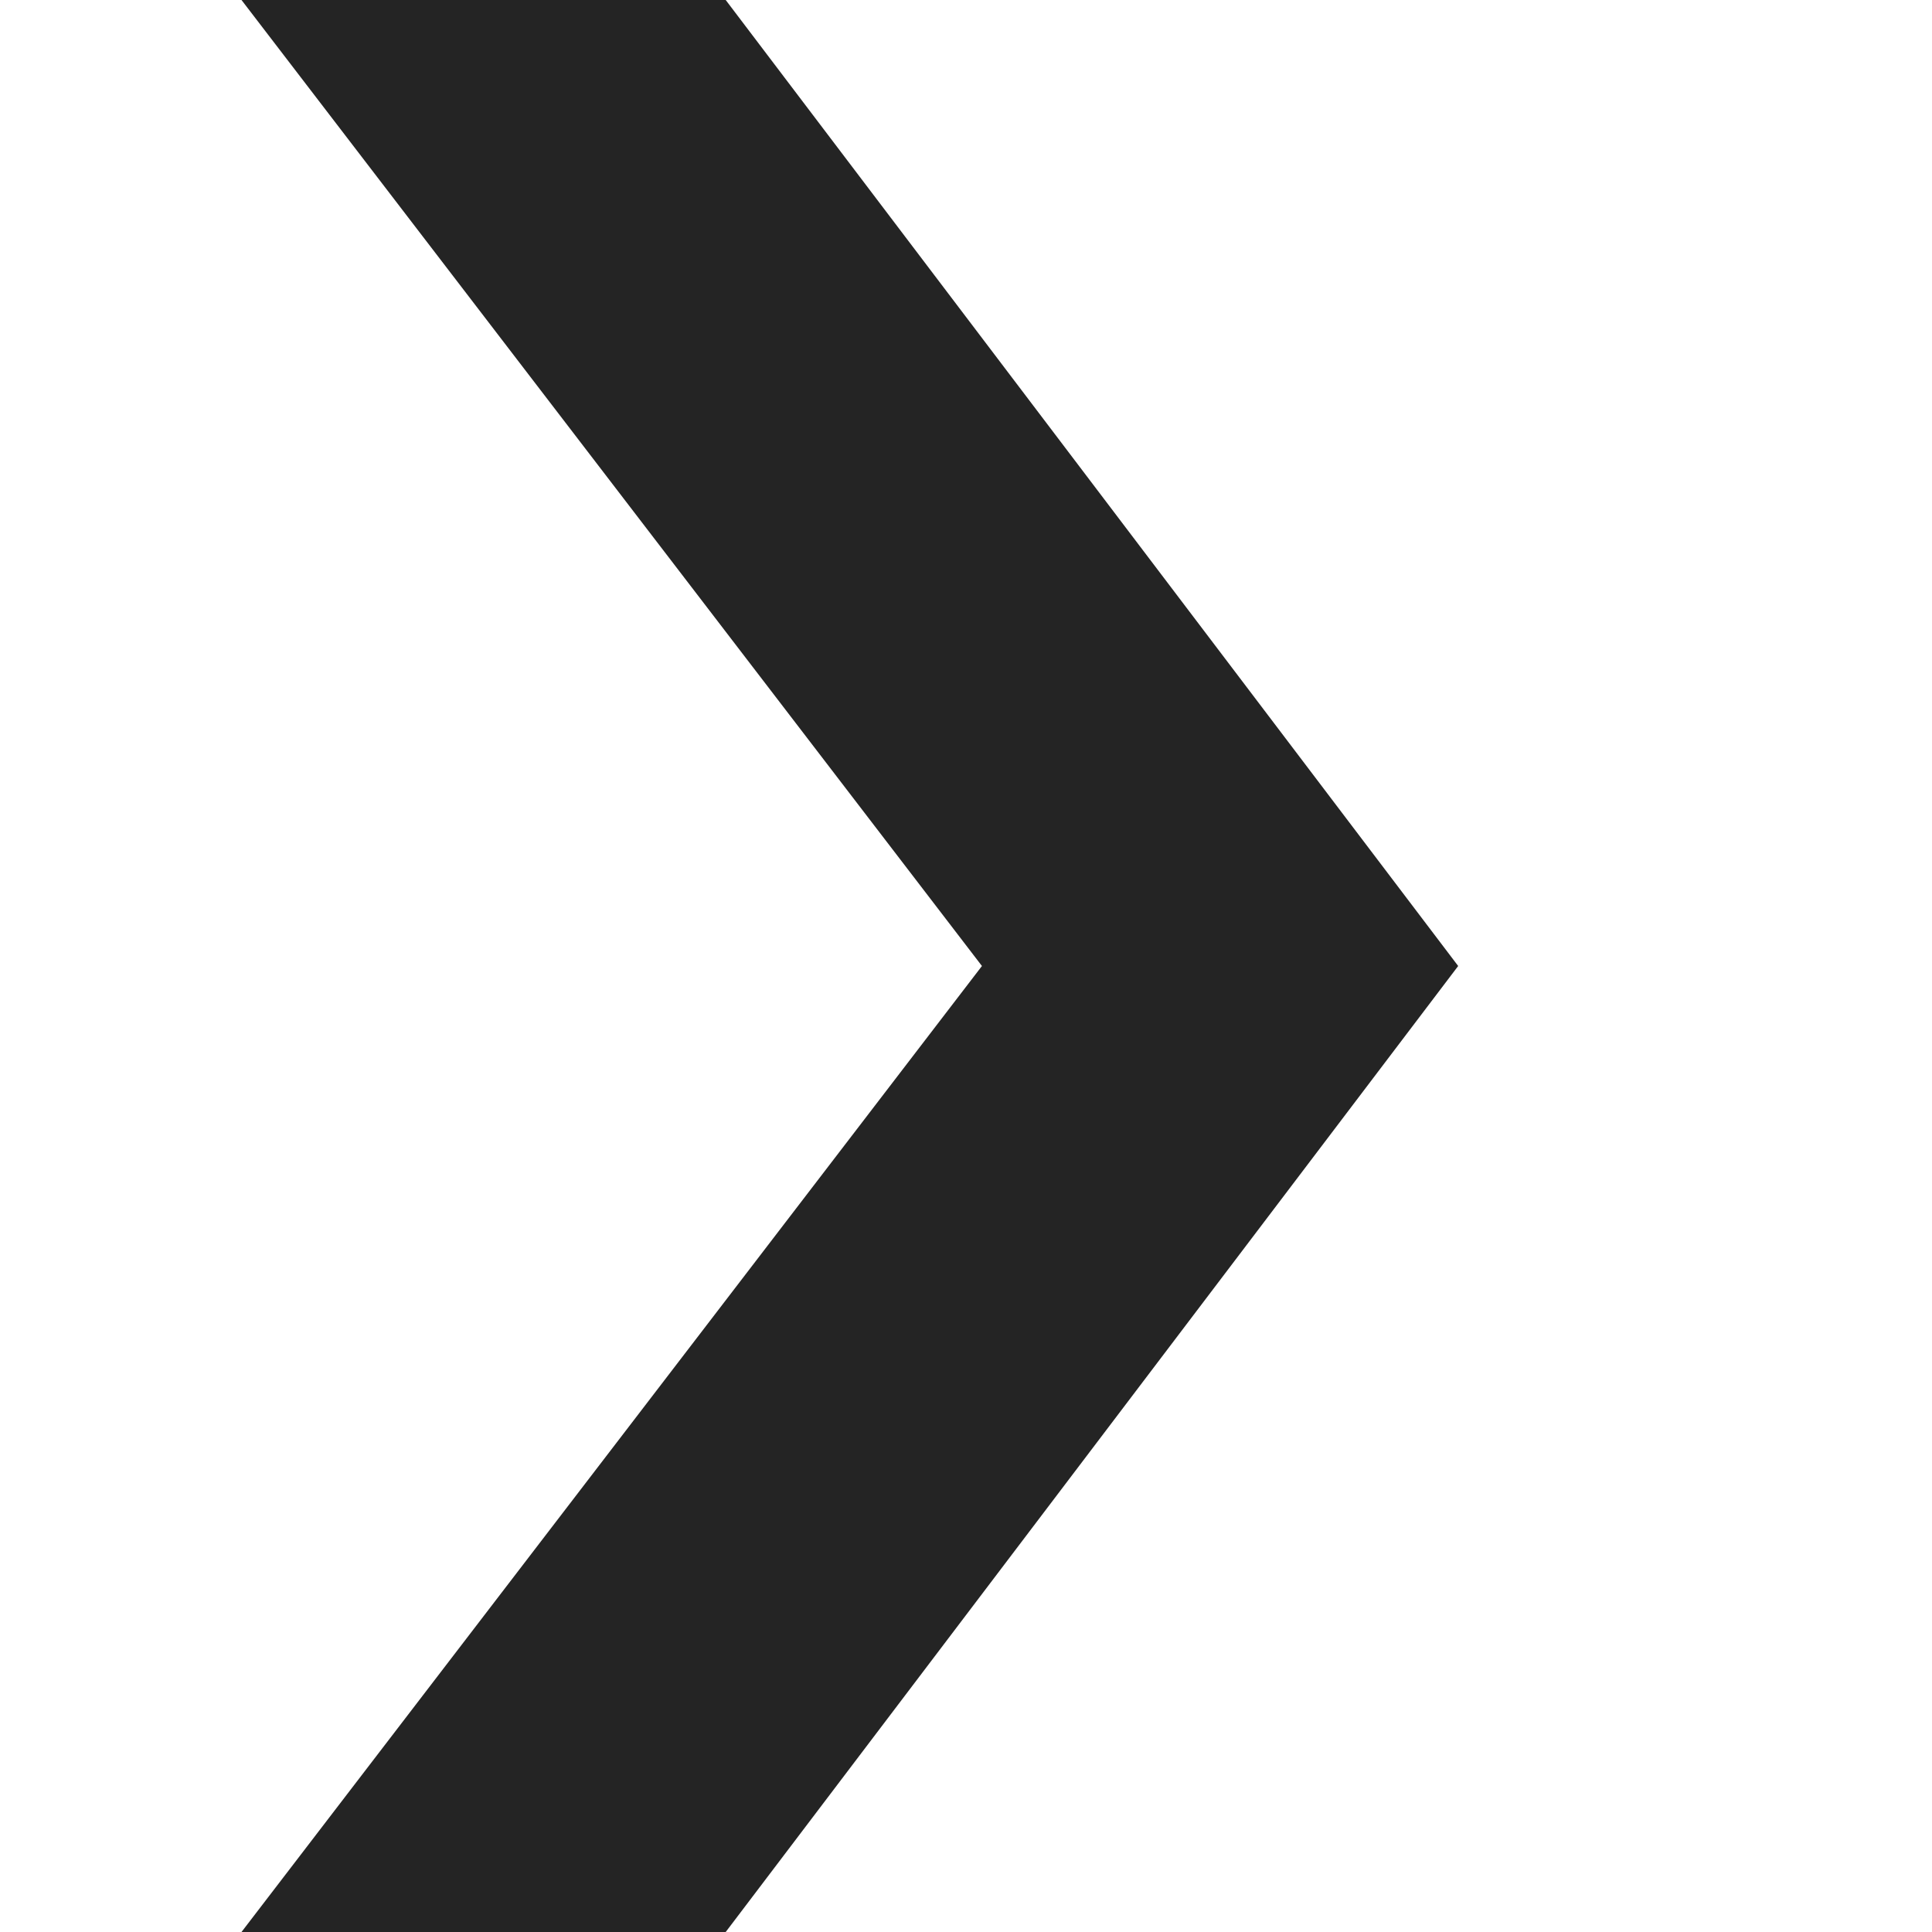
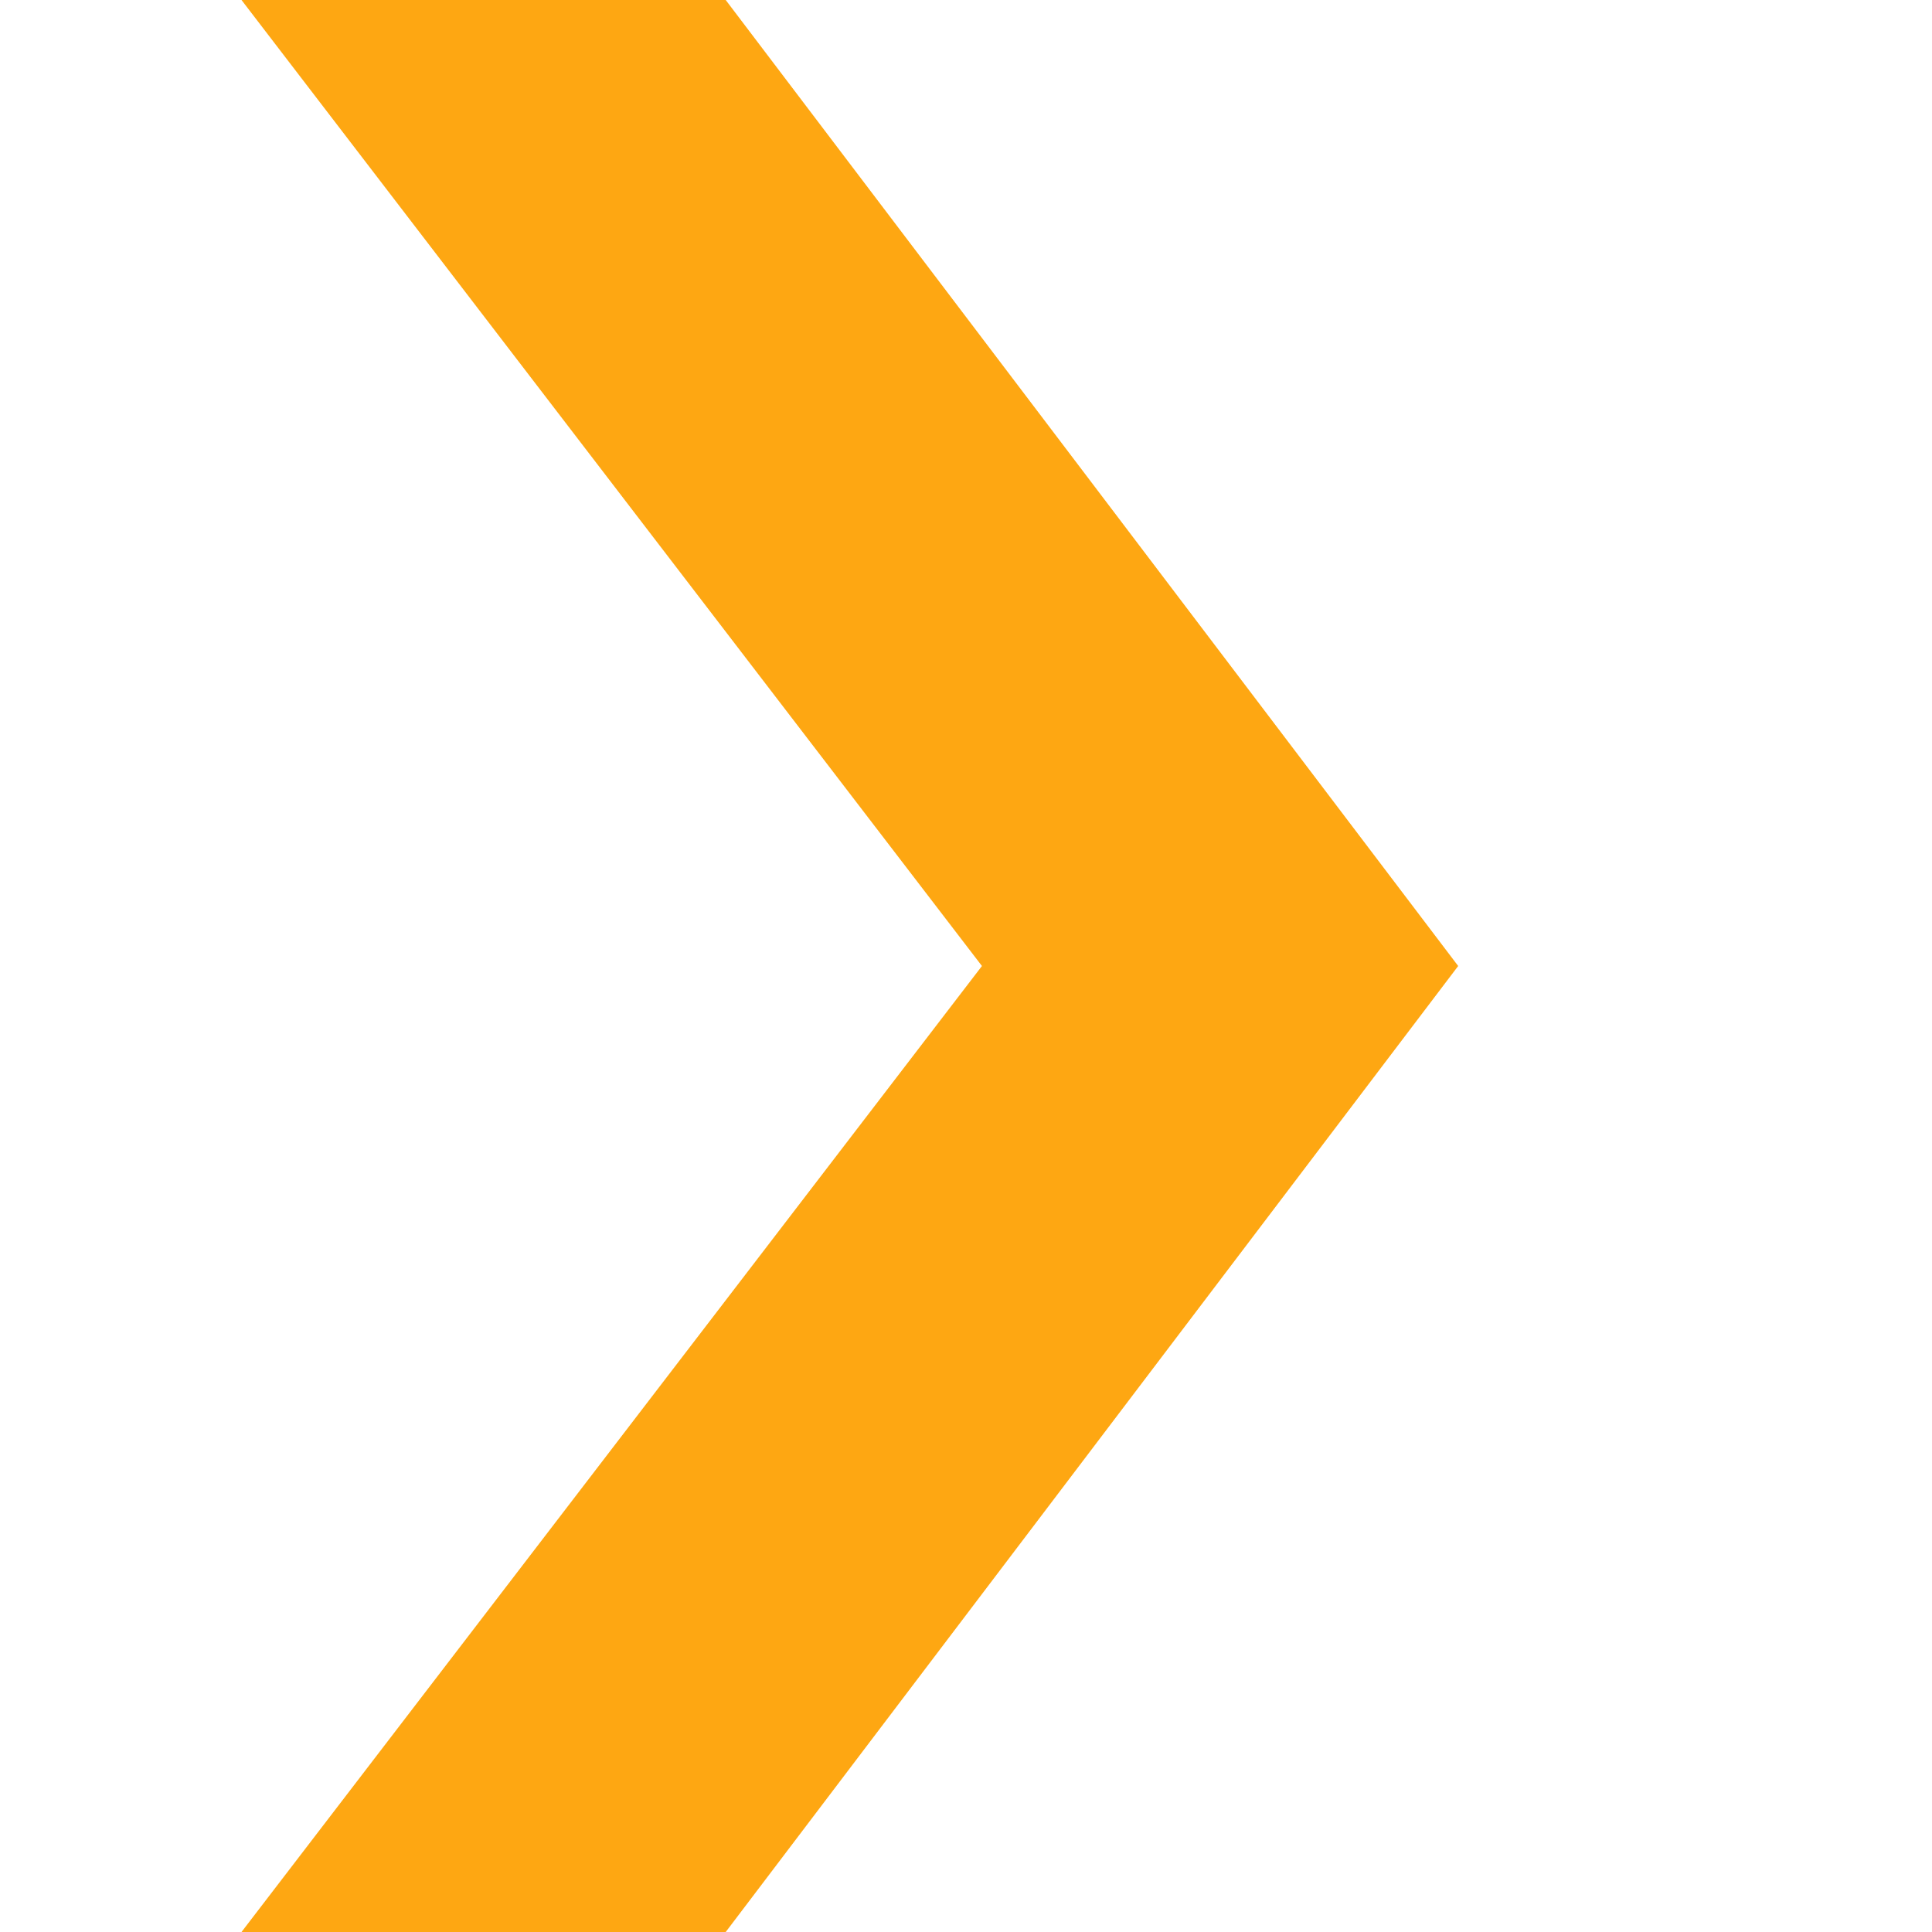
<svg xmlns="http://www.w3.org/2000/svg" width="8px" height="8px" viewBox="0 0 8 8" version="1.1">
  <defs />
  <g id="icon-dropdown-left" stroke="none" stroke-width="1" fill="none" fill-rule="evenodd">
-     <polygon id="›" fill="#242424" transform="translate(3.519196, 4) scale(1, -1) translate(-3.519196, -4) " points="1 8 4.066 4 1 0 3.005 0 6.038 4 3.005 8" />
+     <polygon id="›" fill="#fea712" transform="translate(3.519196, 4) scale(1, -1) translate(-3.519196, -4) " points="1 8 4.066 4 1 0 3.005 0 6.038 4 3.005 8" />
  </g>
</svg>
